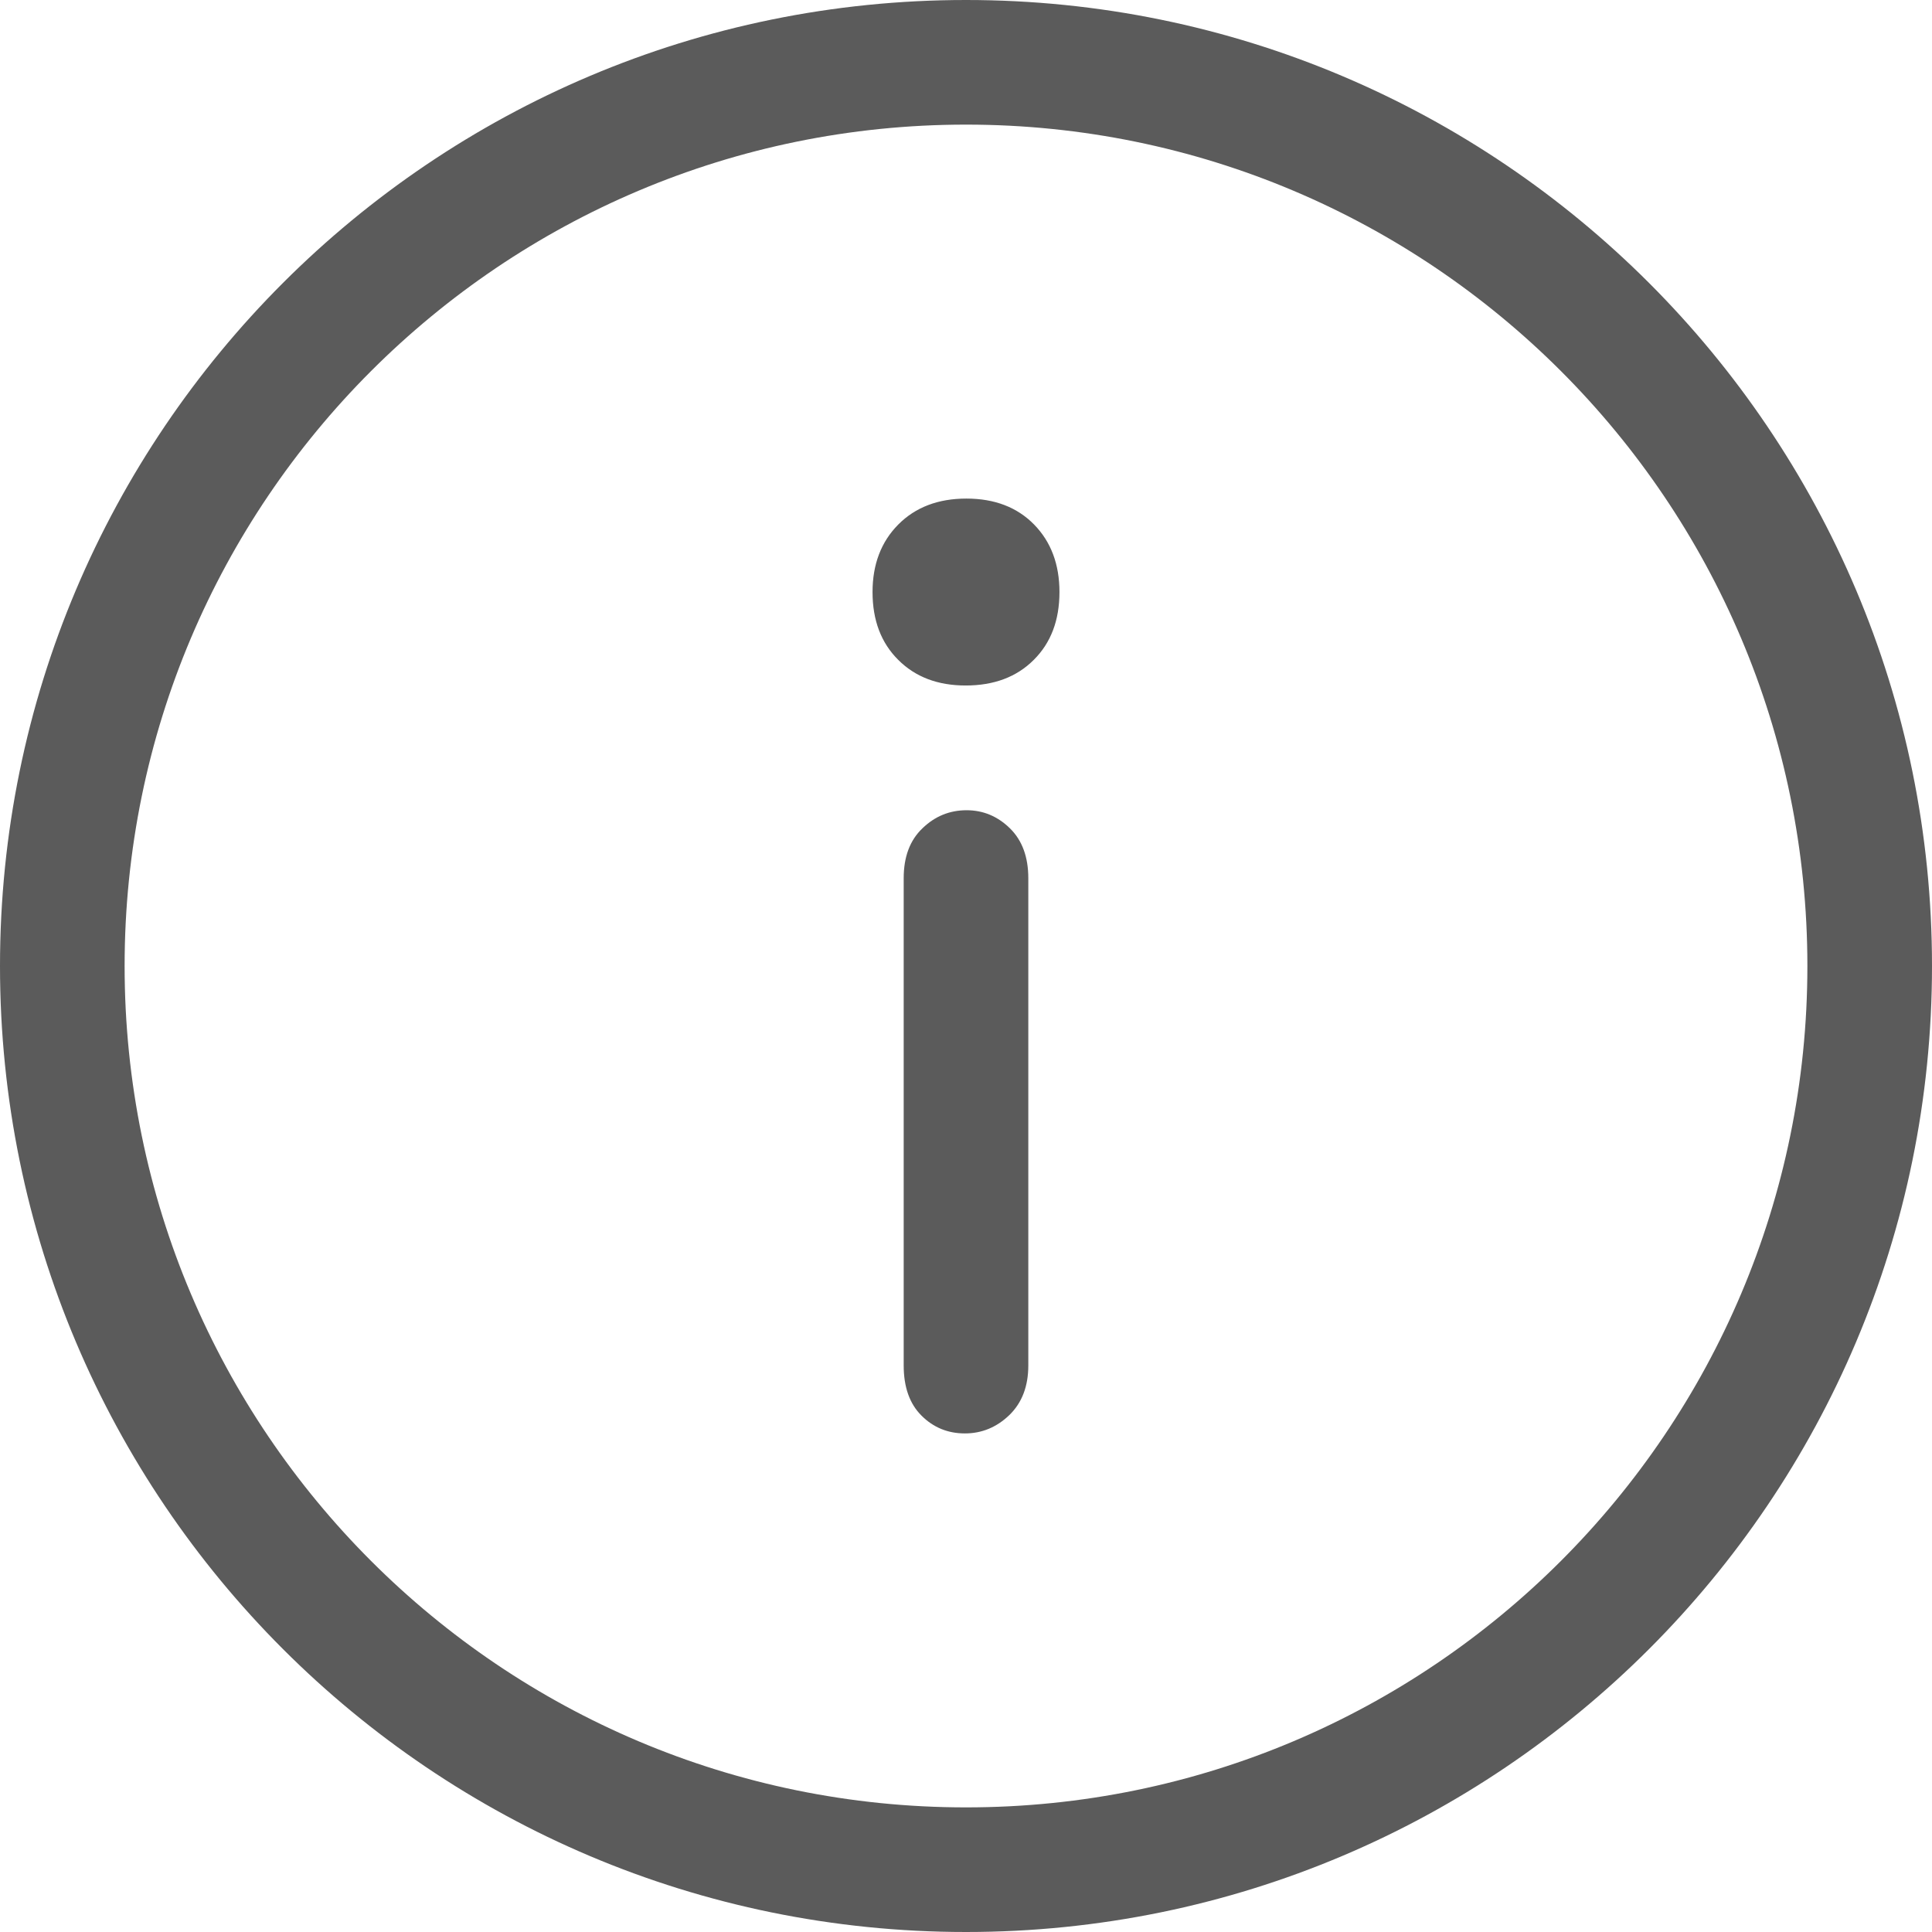
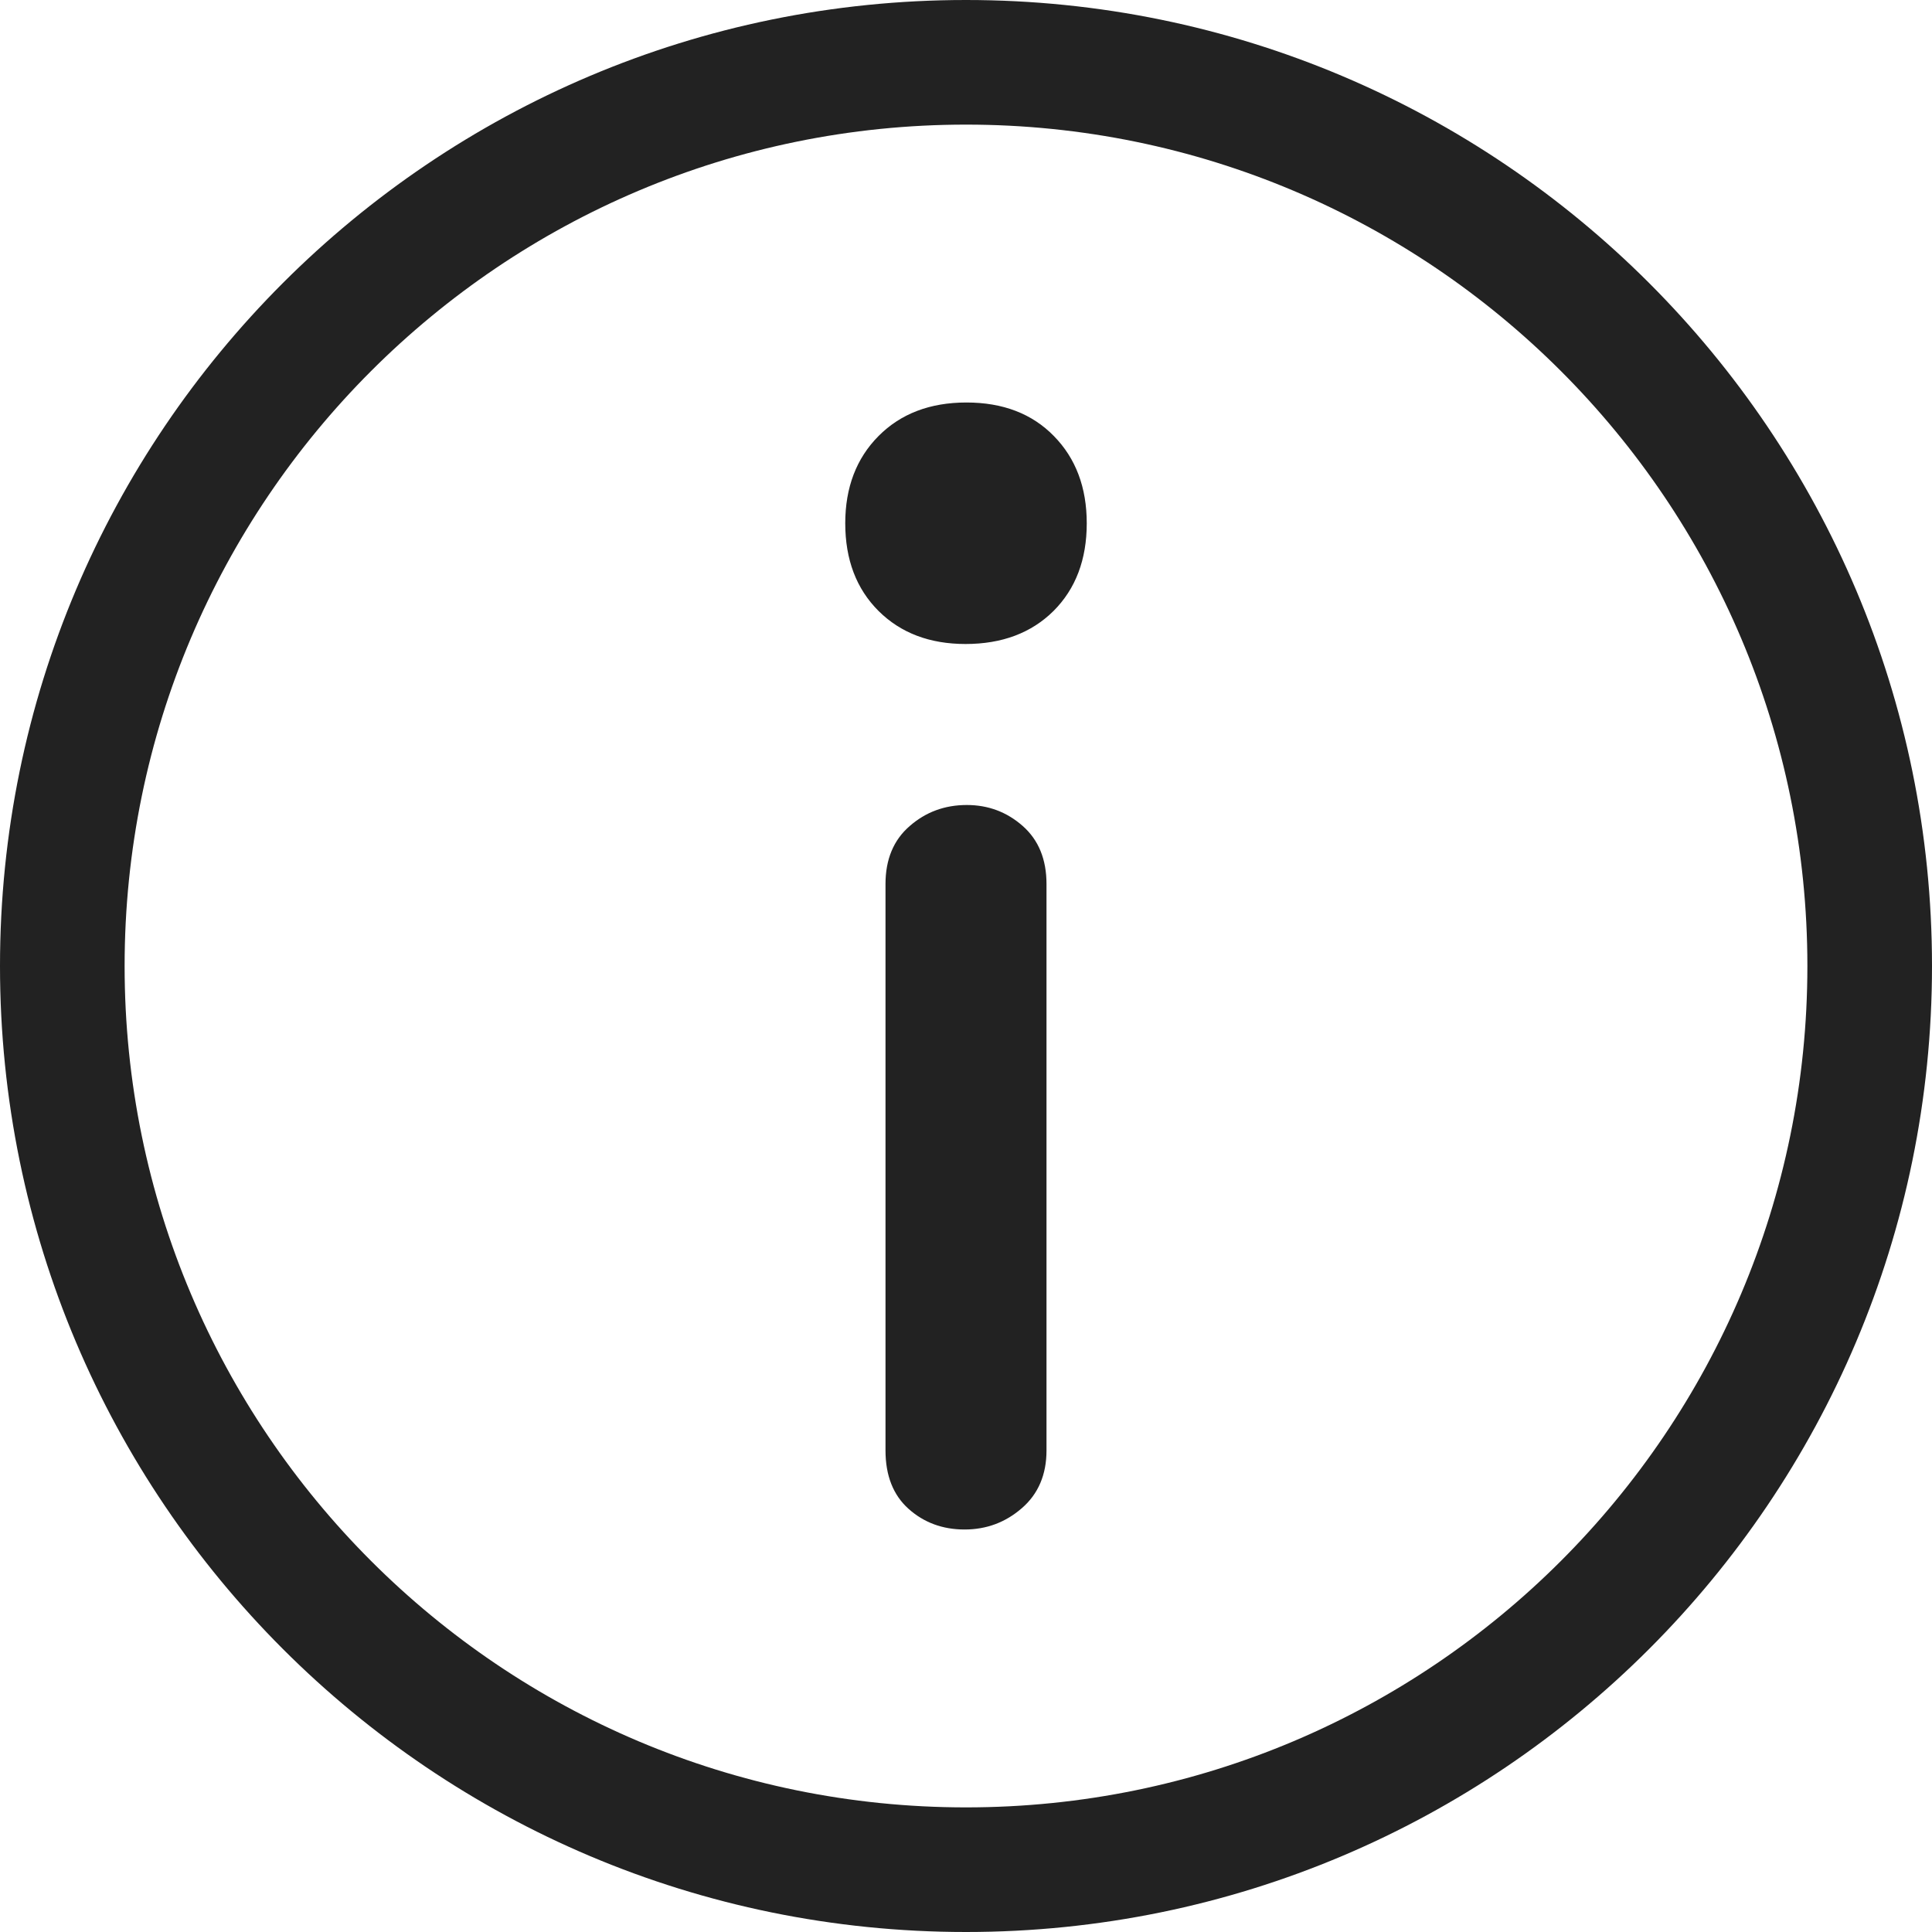
- <svg xmlns="http://www.w3.org/2000/svg" width="16px" height="16px" viewBox="0 0 16 16" version="1.1">
-   <g id="icon-info-dark-hover" stroke="none" stroke-width="1" fill="none" fill-rule="evenodd" fill-opacity="0.8">
-     <g id="icon/custom/info/dark-solid-hover" fill="#333232" fill-rule="nonzero">
-       <path d="M8,0 C12.418,0 16,3.582 16,8 C16,12.418 12.418,16 8,16 C3.582,16 0,12.418 0,8 C0,3.582 3.582,0 8,0 Z M8,1.032 C4.152,1.032 1.032,4.152 1.032,8 C1.032,11.848 4.152,14.968 8,14.968 C11.848,14.968 14.968,11.848 14.968,8 C14.968,4.152 11.848,1.032 8,1.032 Z M8.005,6.71 C8.142,6.71 8.262,6.76 8.364,6.86 C8.465,6.959 8.516,7.097 8.516,7.273 L8.516,7.273 L8.516,11.308 C8.516,11.48 8.464,11.617 8.359,11.719 C8.254,11.82 8.131,11.871 7.991,11.871 C7.85,11.871 7.73,11.822 7.632,11.724 C7.533,11.626 7.484,11.487 7.484,11.308 L7.484,11.308 L7.484,7.273 C7.484,7.097 7.535,6.959 7.639,6.86 C7.742,6.76 7.864,6.71 8.005,6.71 Z M8.003,4.129 C8.237,4.129 8.424,4.201 8.564,4.344 C8.704,4.487 8.774,4.674 8.774,4.903 C8.774,5.137 8.703,5.324 8.561,5.465 C8.419,5.607 8.231,5.677 7.997,5.677 C7.767,5.677 7.581,5.607 7.439,5.465 C7.297,5.324 7.226,5.137 7.226,4.903 C7.226,4.674 7.297,4.487 7.439,4.344 C7.581,4.201 7.769,4.129 8.003,4.129 Z" id="icon/custom/info/dark-lines" />
-     </g>
-   </g>
+ <svg xmlns="http://www.w3.org/2000/svg" width="24" height="24" viewBox="0 0 24 24">
+   <path fill="#222" d="M12 0c6.627 0 12 5.373 12 12s-5.373 12-12 12S0 18.627 0 12 5.373 0 12 0zm0 1.548C6.228 1.548 1.548 6.228 1.548 12S6.228 22.452 12 22.452 22.452 17.772 22.452 12 17.772 1.548 12 1.548zM12.01 10c.266 0 .498.087.695.261.197.174.295.415.295.721v7.036c0 .3-.102.54-.305.716-.203.177-.44.266-.713.266-.273 0-.505-.086-.696-.257-.19-.17-.286-.413-.286-.725v-7.036c0-.306.1-.547.3-.72.2-.175.436-.262.71-.262zm-.004-5c.452 0 .815.139 1.086.417.272.277.408.639.408 1.083 0 .452-.138.815-.413 1.09-.276.273-.64.41-1.093.41-.445 0-.805-.137-1.08-.41-.276-.275-.414-.638-.414-1.09 0-.444.138-.806.413-1.083.276-.278.64-.417 1.093-.417z" />
</svg>
